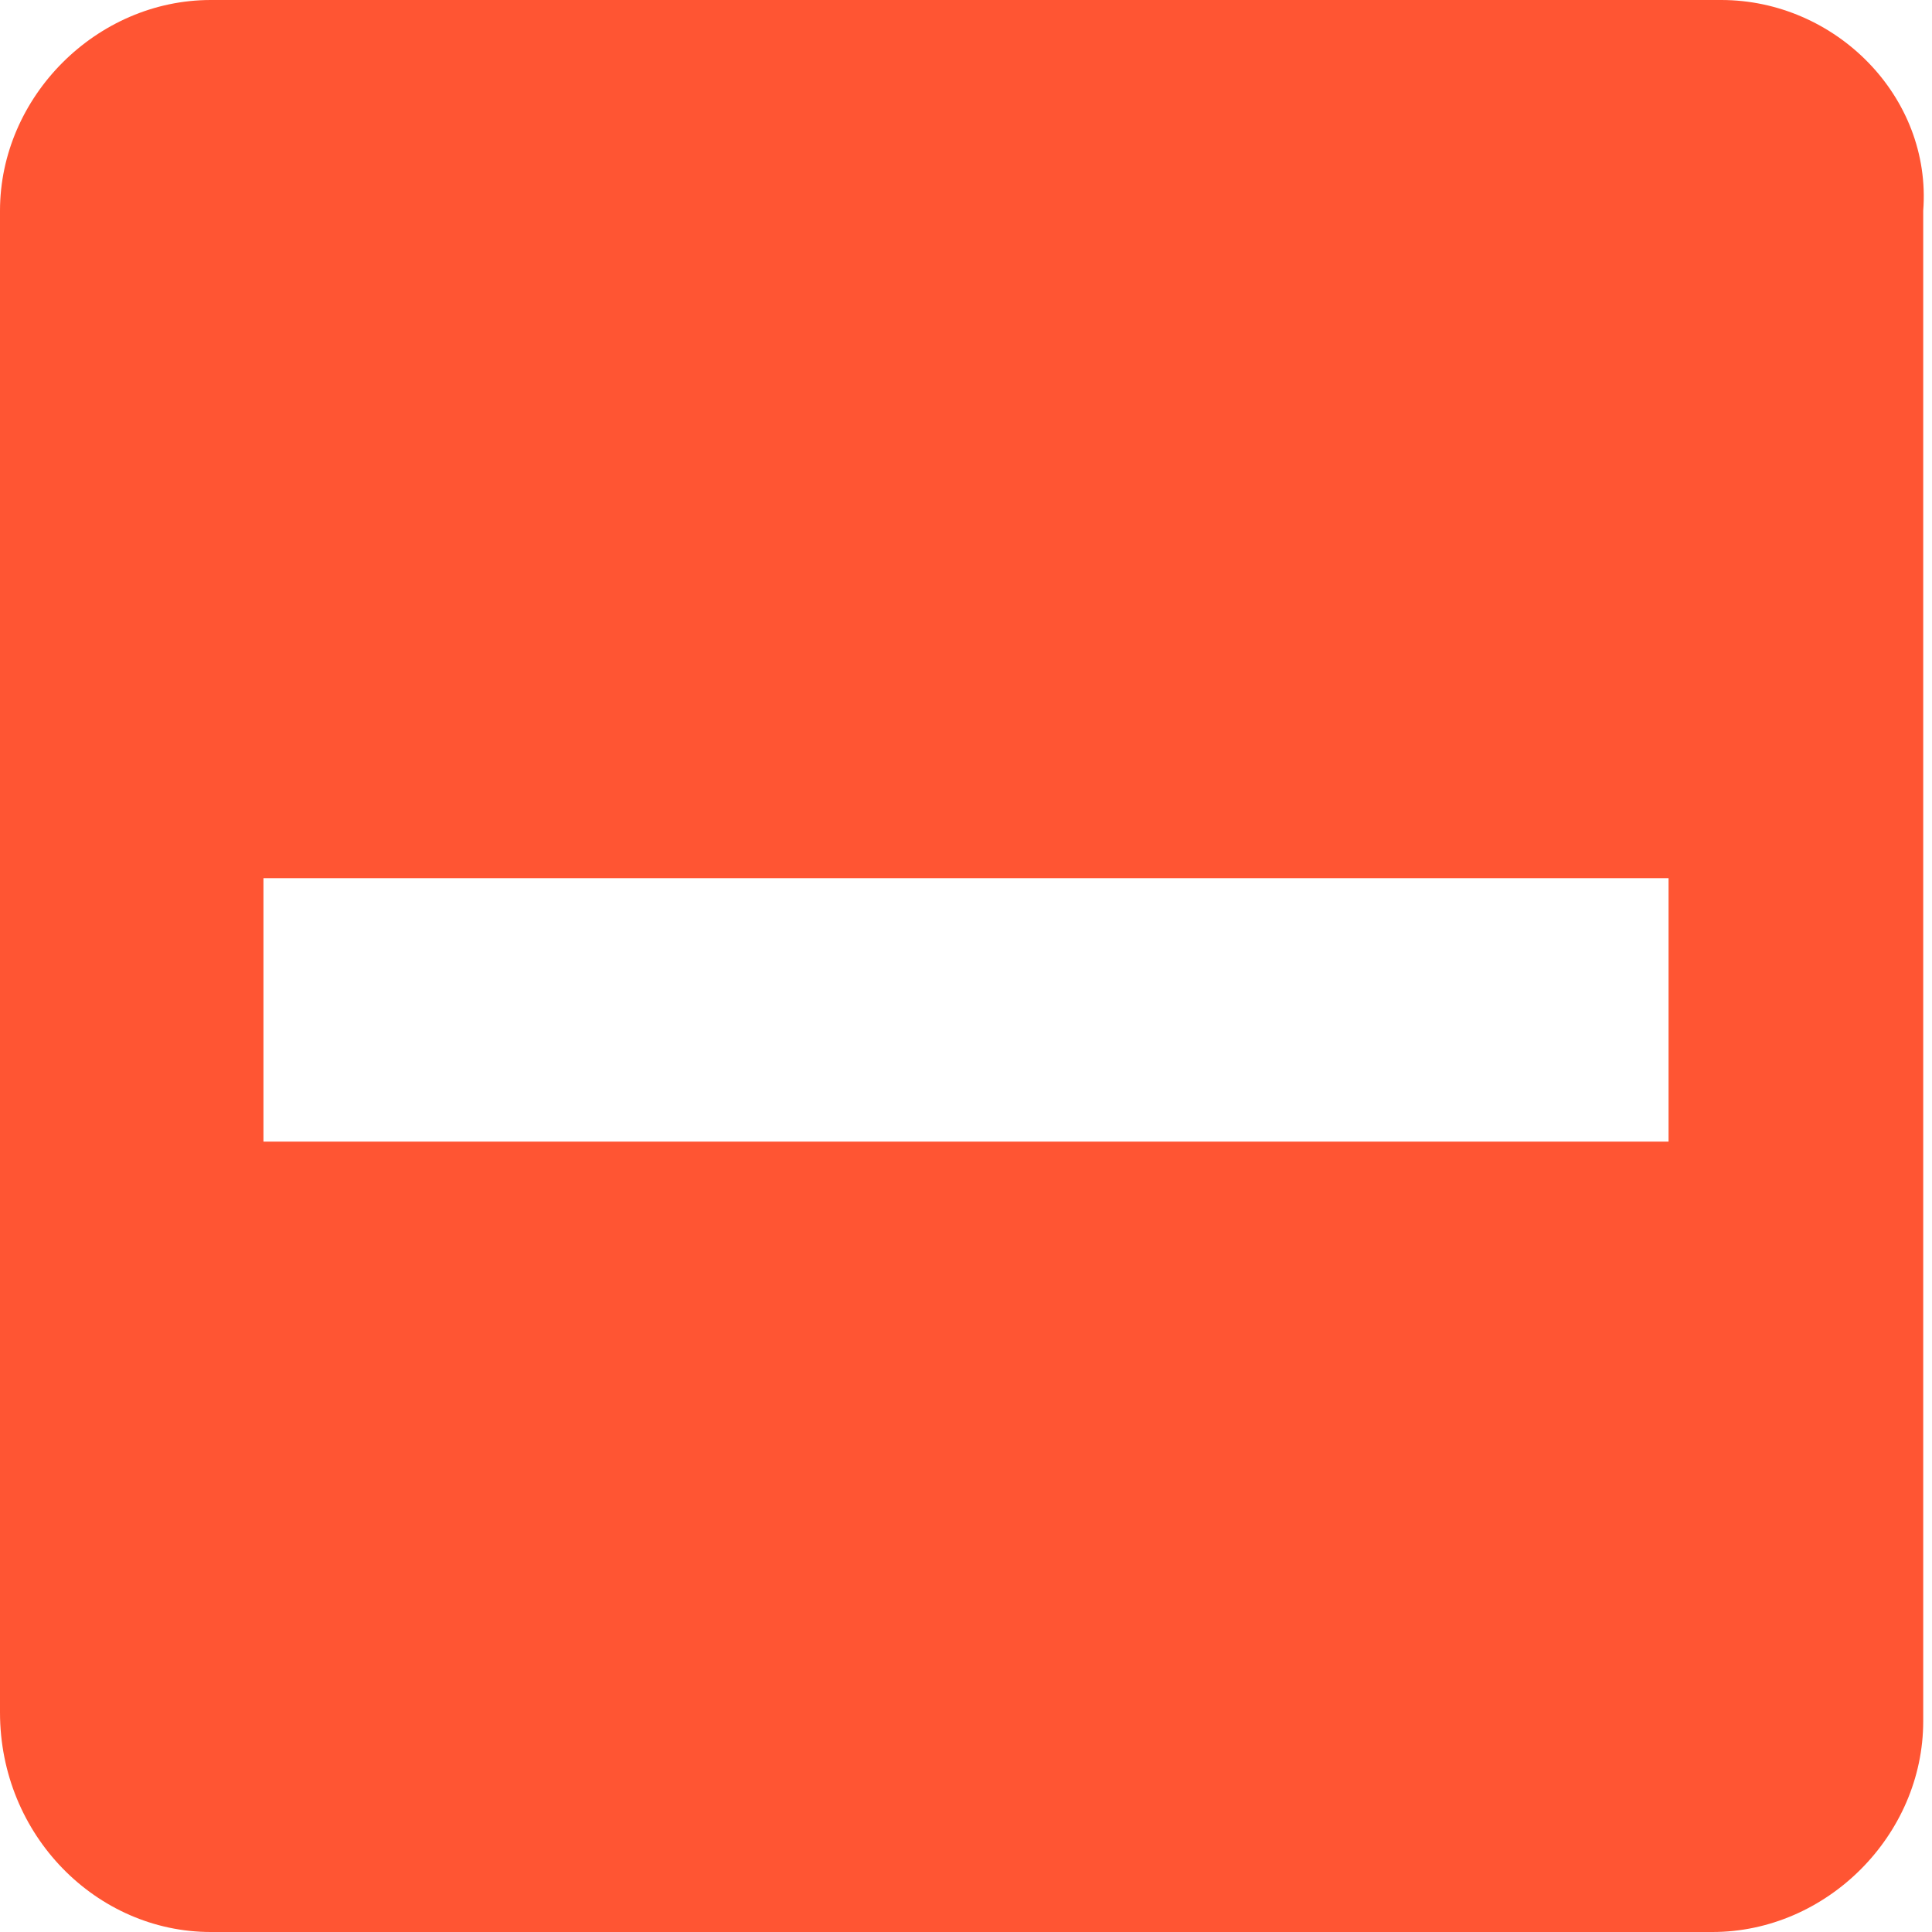
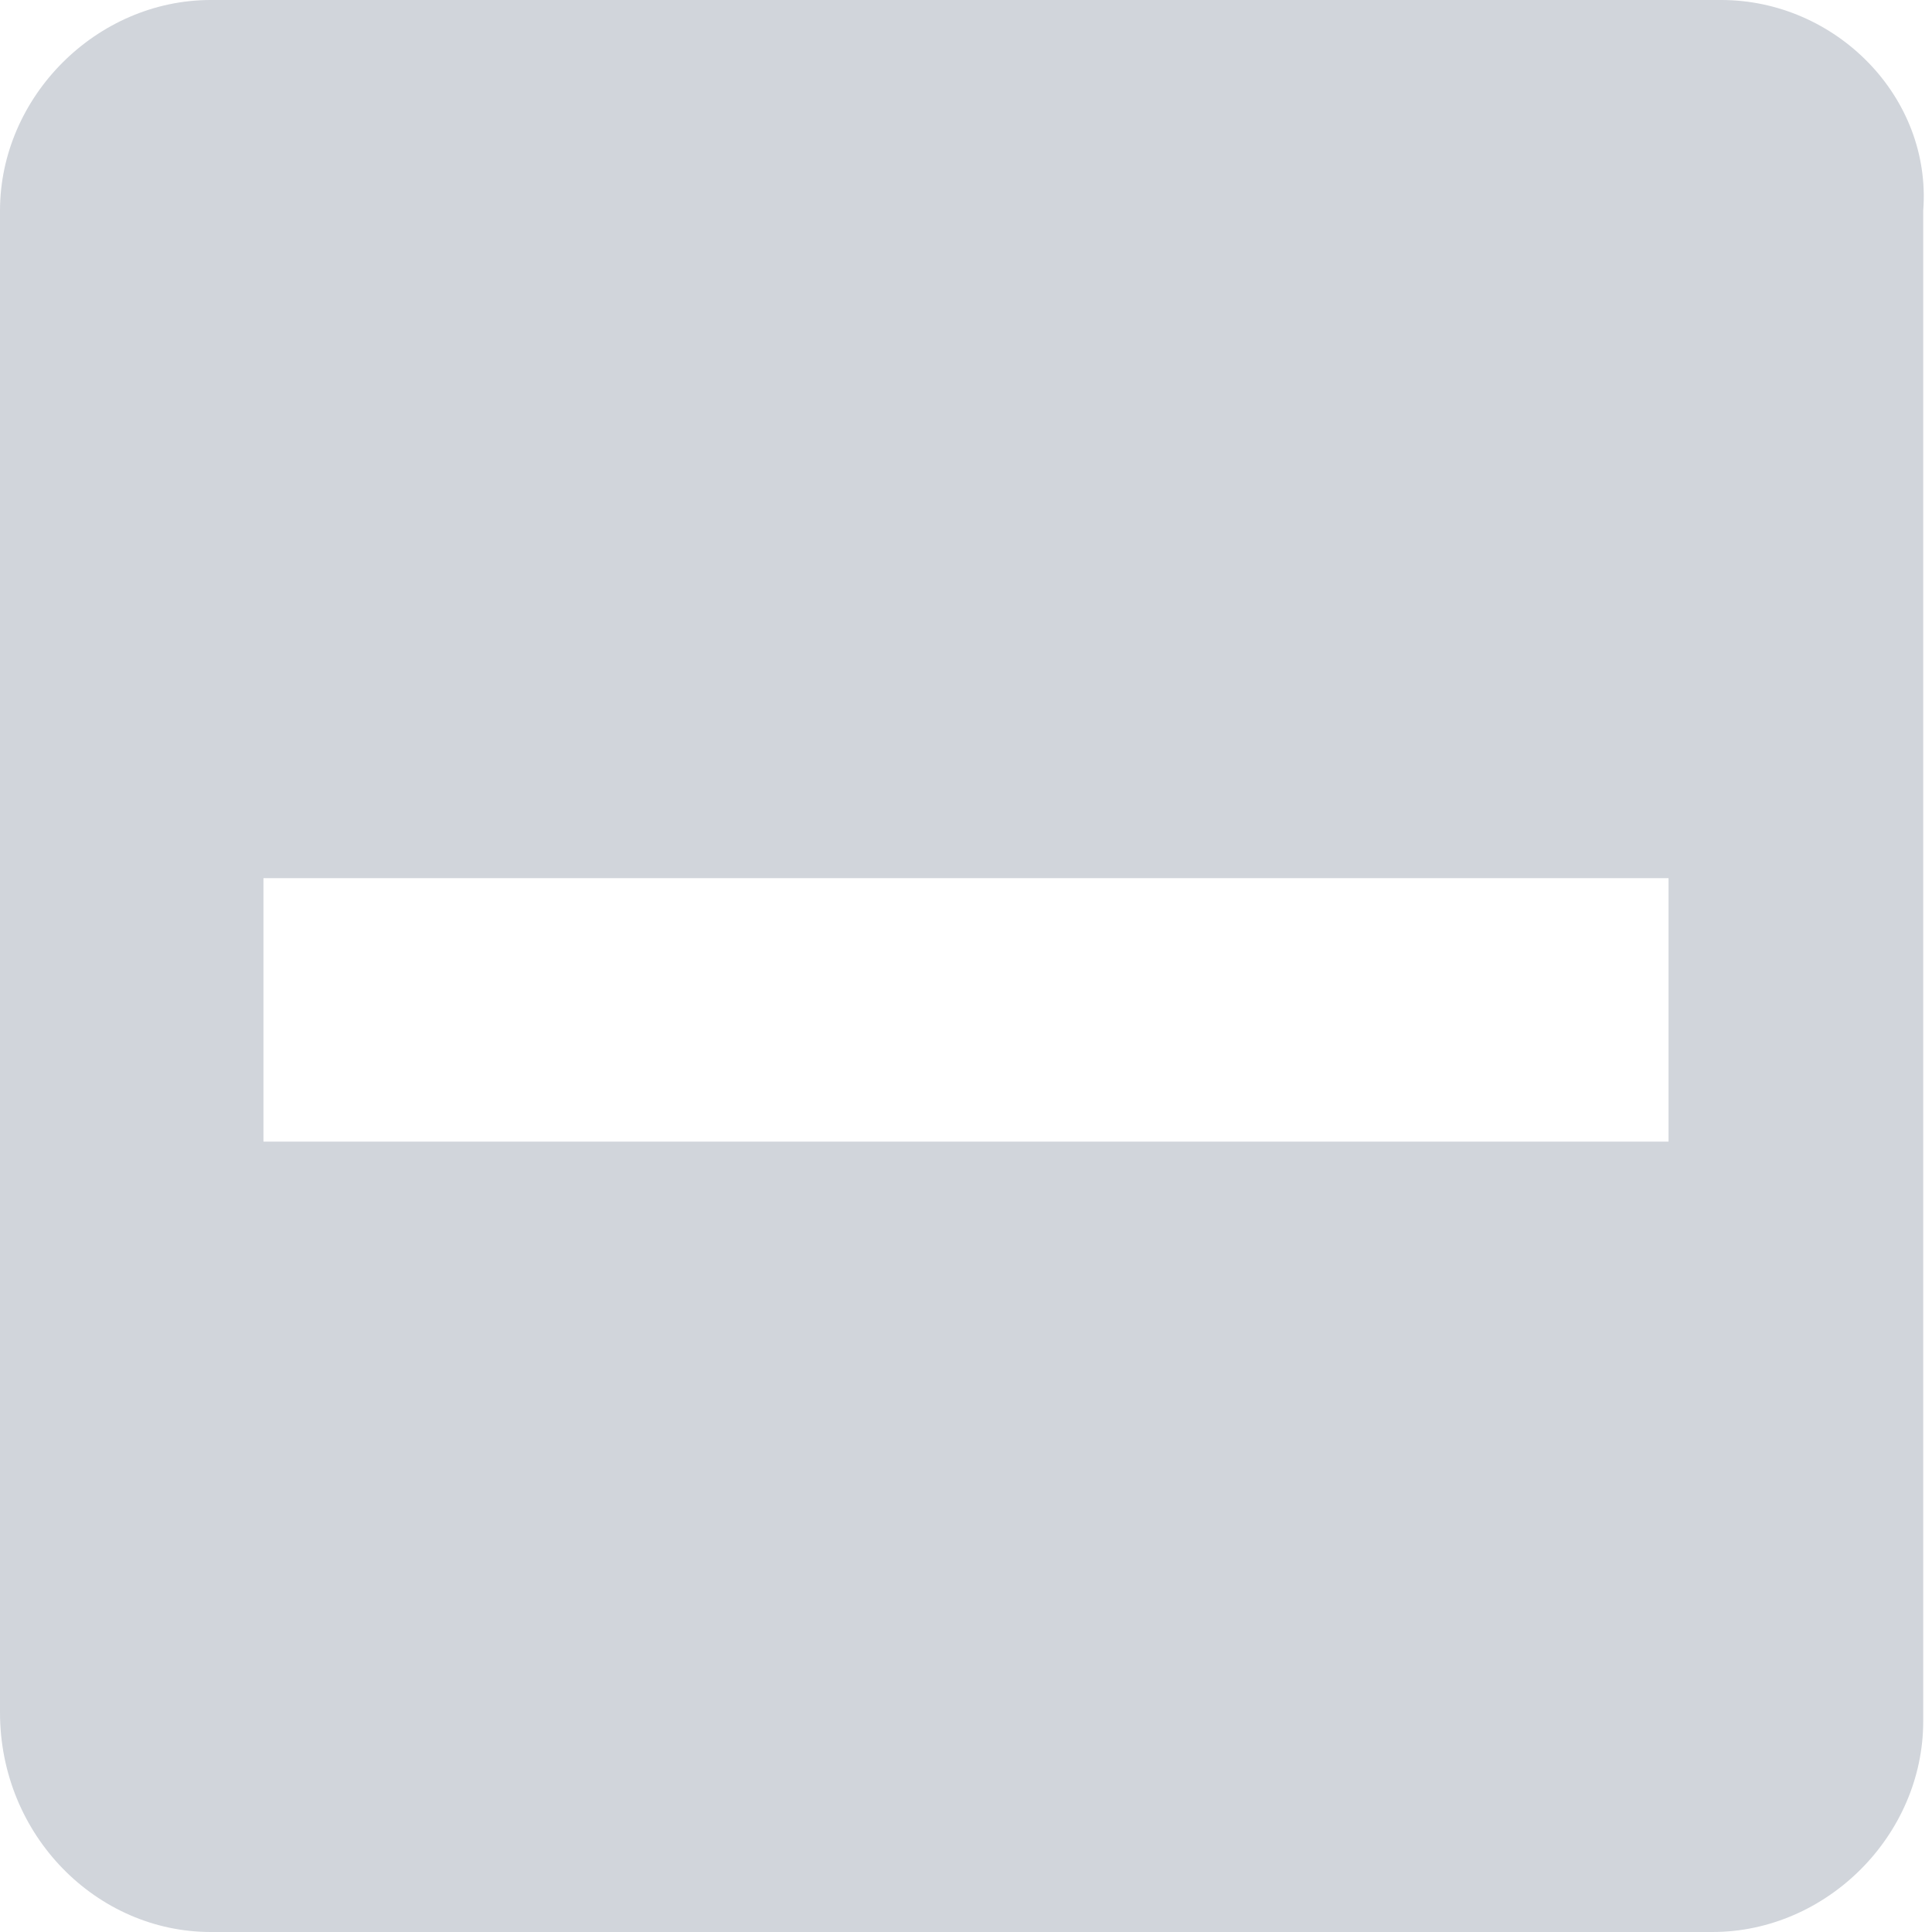
<svg xmlns="http://www.w3.org/2000/svg" version="1.1" id="Layer_1" x="0px" y="0px" viewBox="0 0 22 22" style="enable-background:new 0 0 22 22;" xml:space="preserve">
  <style type="text/css">
- 	.st0{fill-rule:evenodd;clip-rule:evenodd;fill:#FF5533;}
+ 	.st0{fill-rule:evenodd;clip-rule:evenodd;fill:#D1D5DB;}
	.st1{fill:none;}
</style>
  <g id="Page-1">
    <g id="ic-check-active" transform="translate(-1, -1)">
      <g id="Group_8199" transform="translate(1, 1)">
        <path id="check_on_light" class="st0" d="M19.6,0H2.4C1.1,0,0,1.1,0,2.4v17.1C0,20.9,1.1,22,2.4,22h17.1c1.3,0,2.4-1.1,2.4-2.4     V2.4C22,1.1,20.9,0,19.6,0z M3,10h16v3H3V10z" />
      </g>
      <polygon id="Rectangle_4538" class="st1" points="0,0 24,0 24,24 0,24   " />
    </g>
  </g>
</svg>
